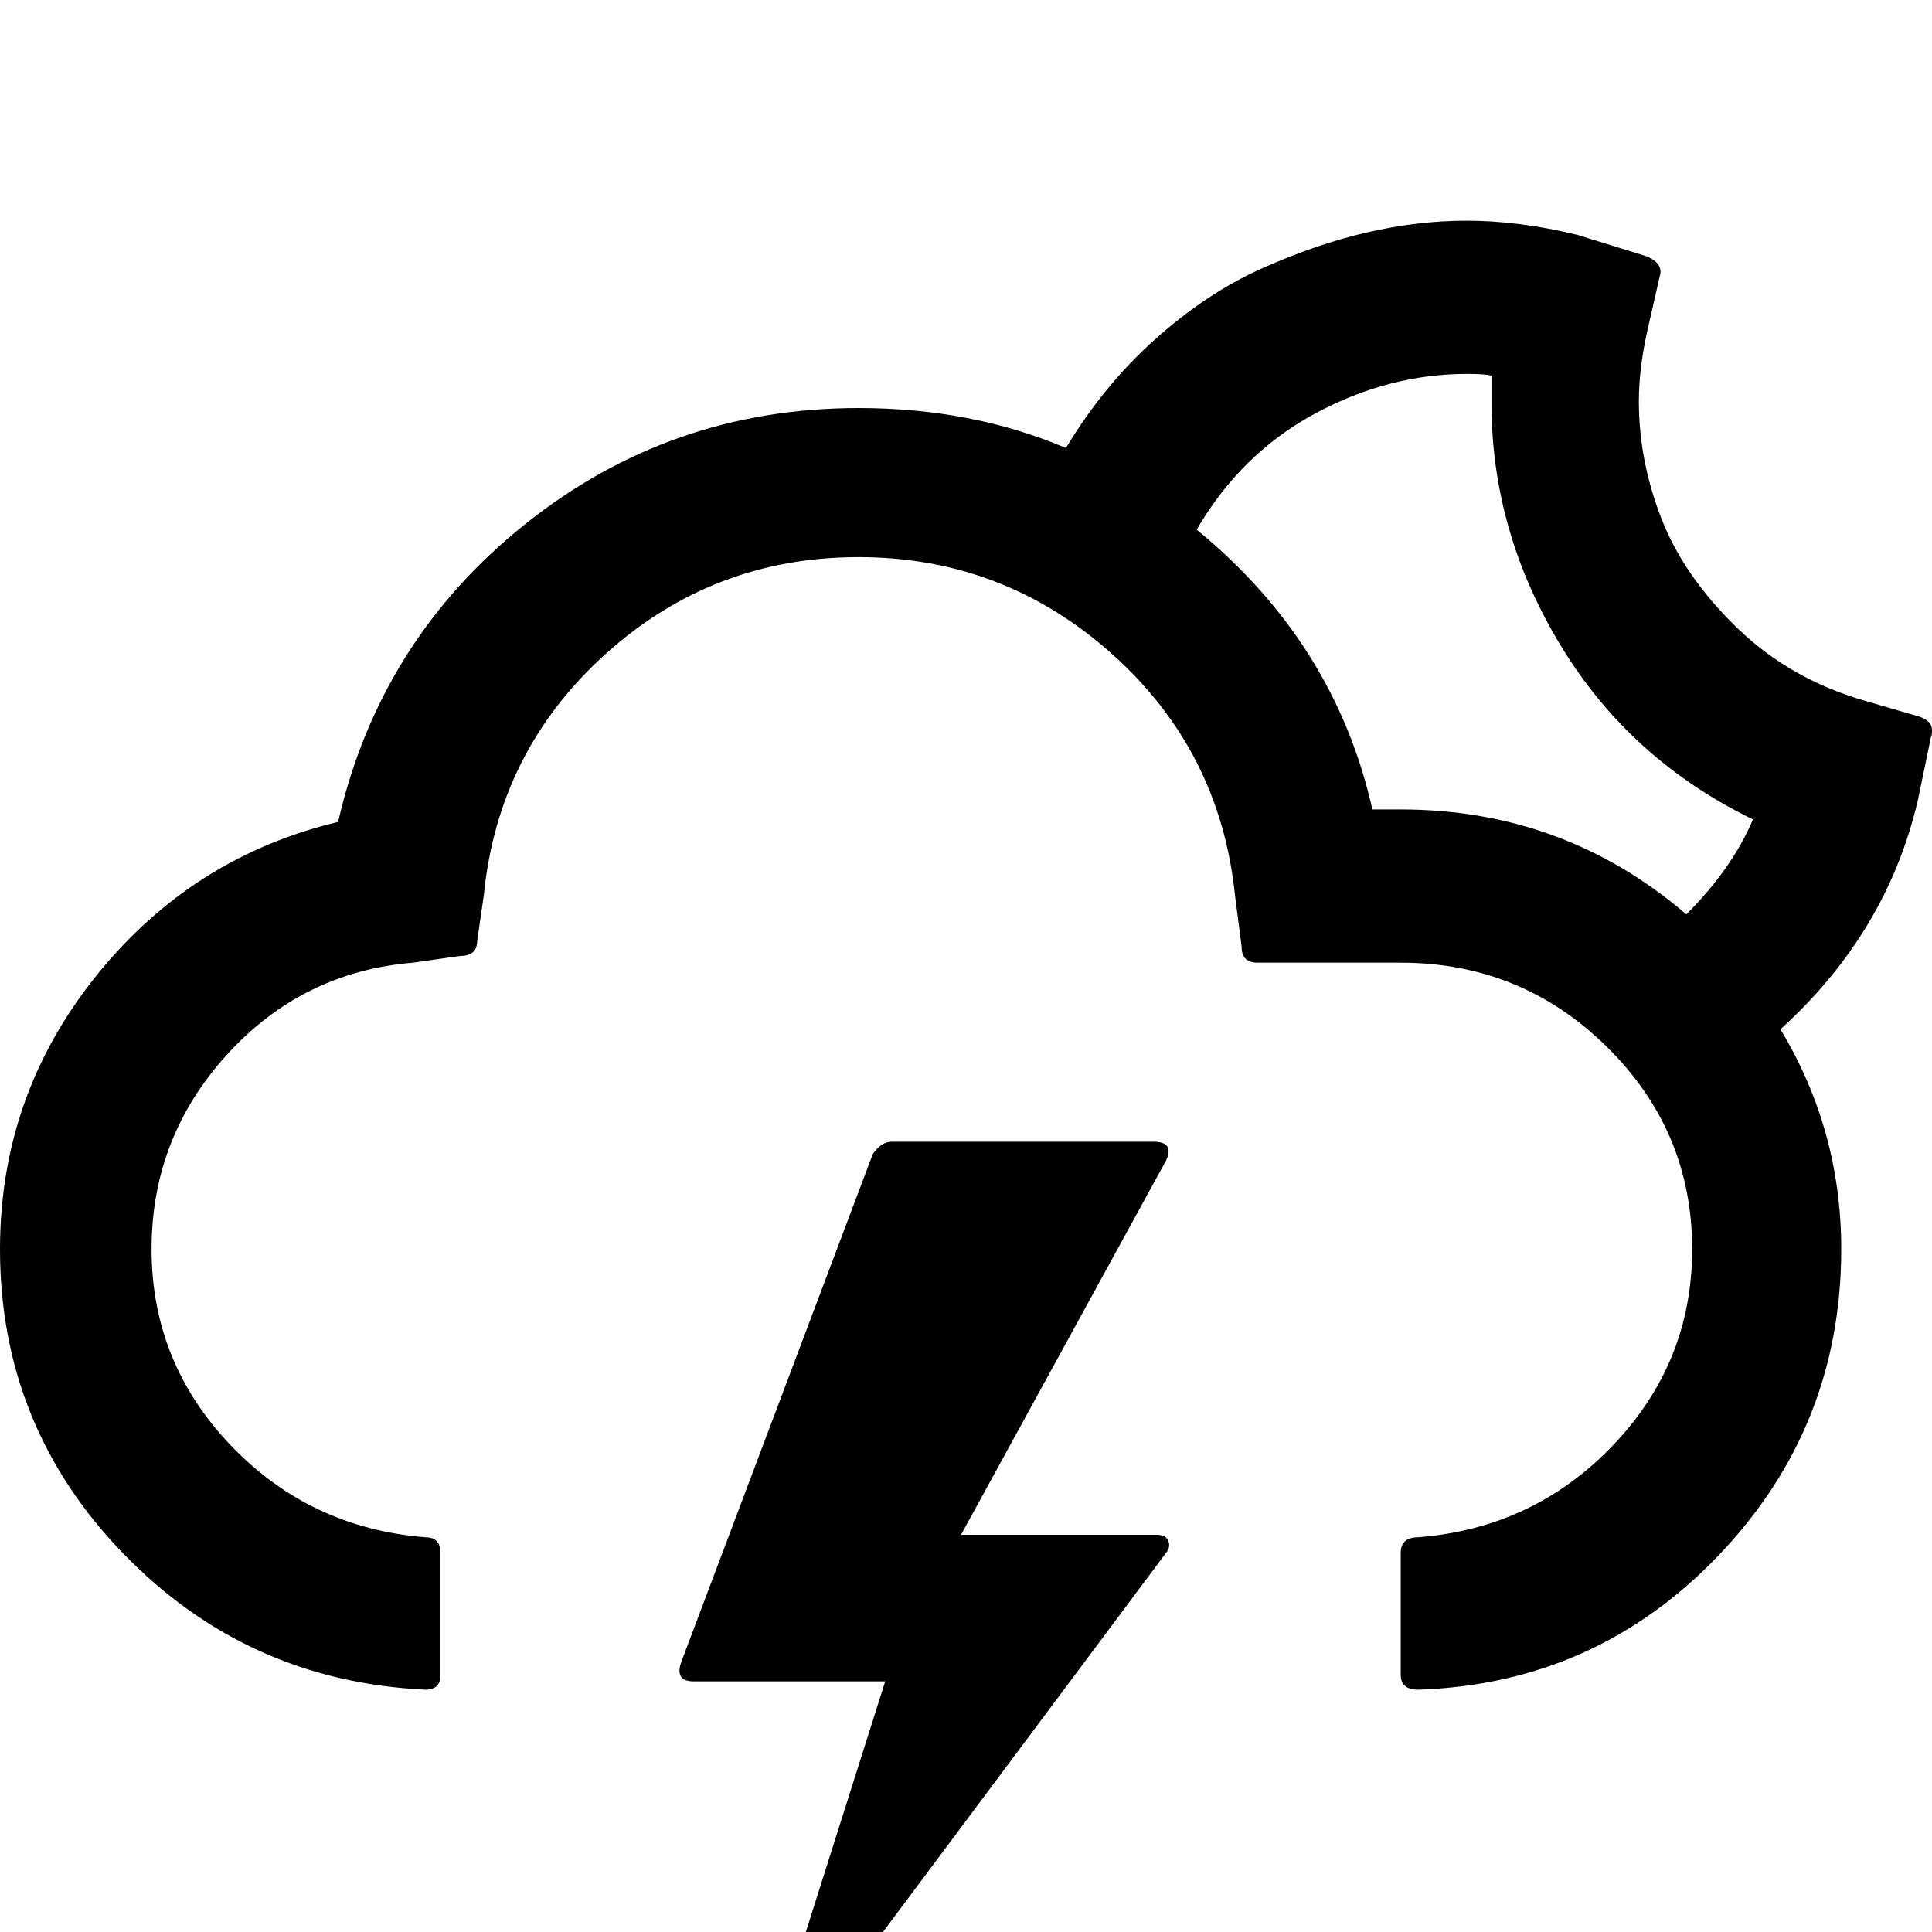
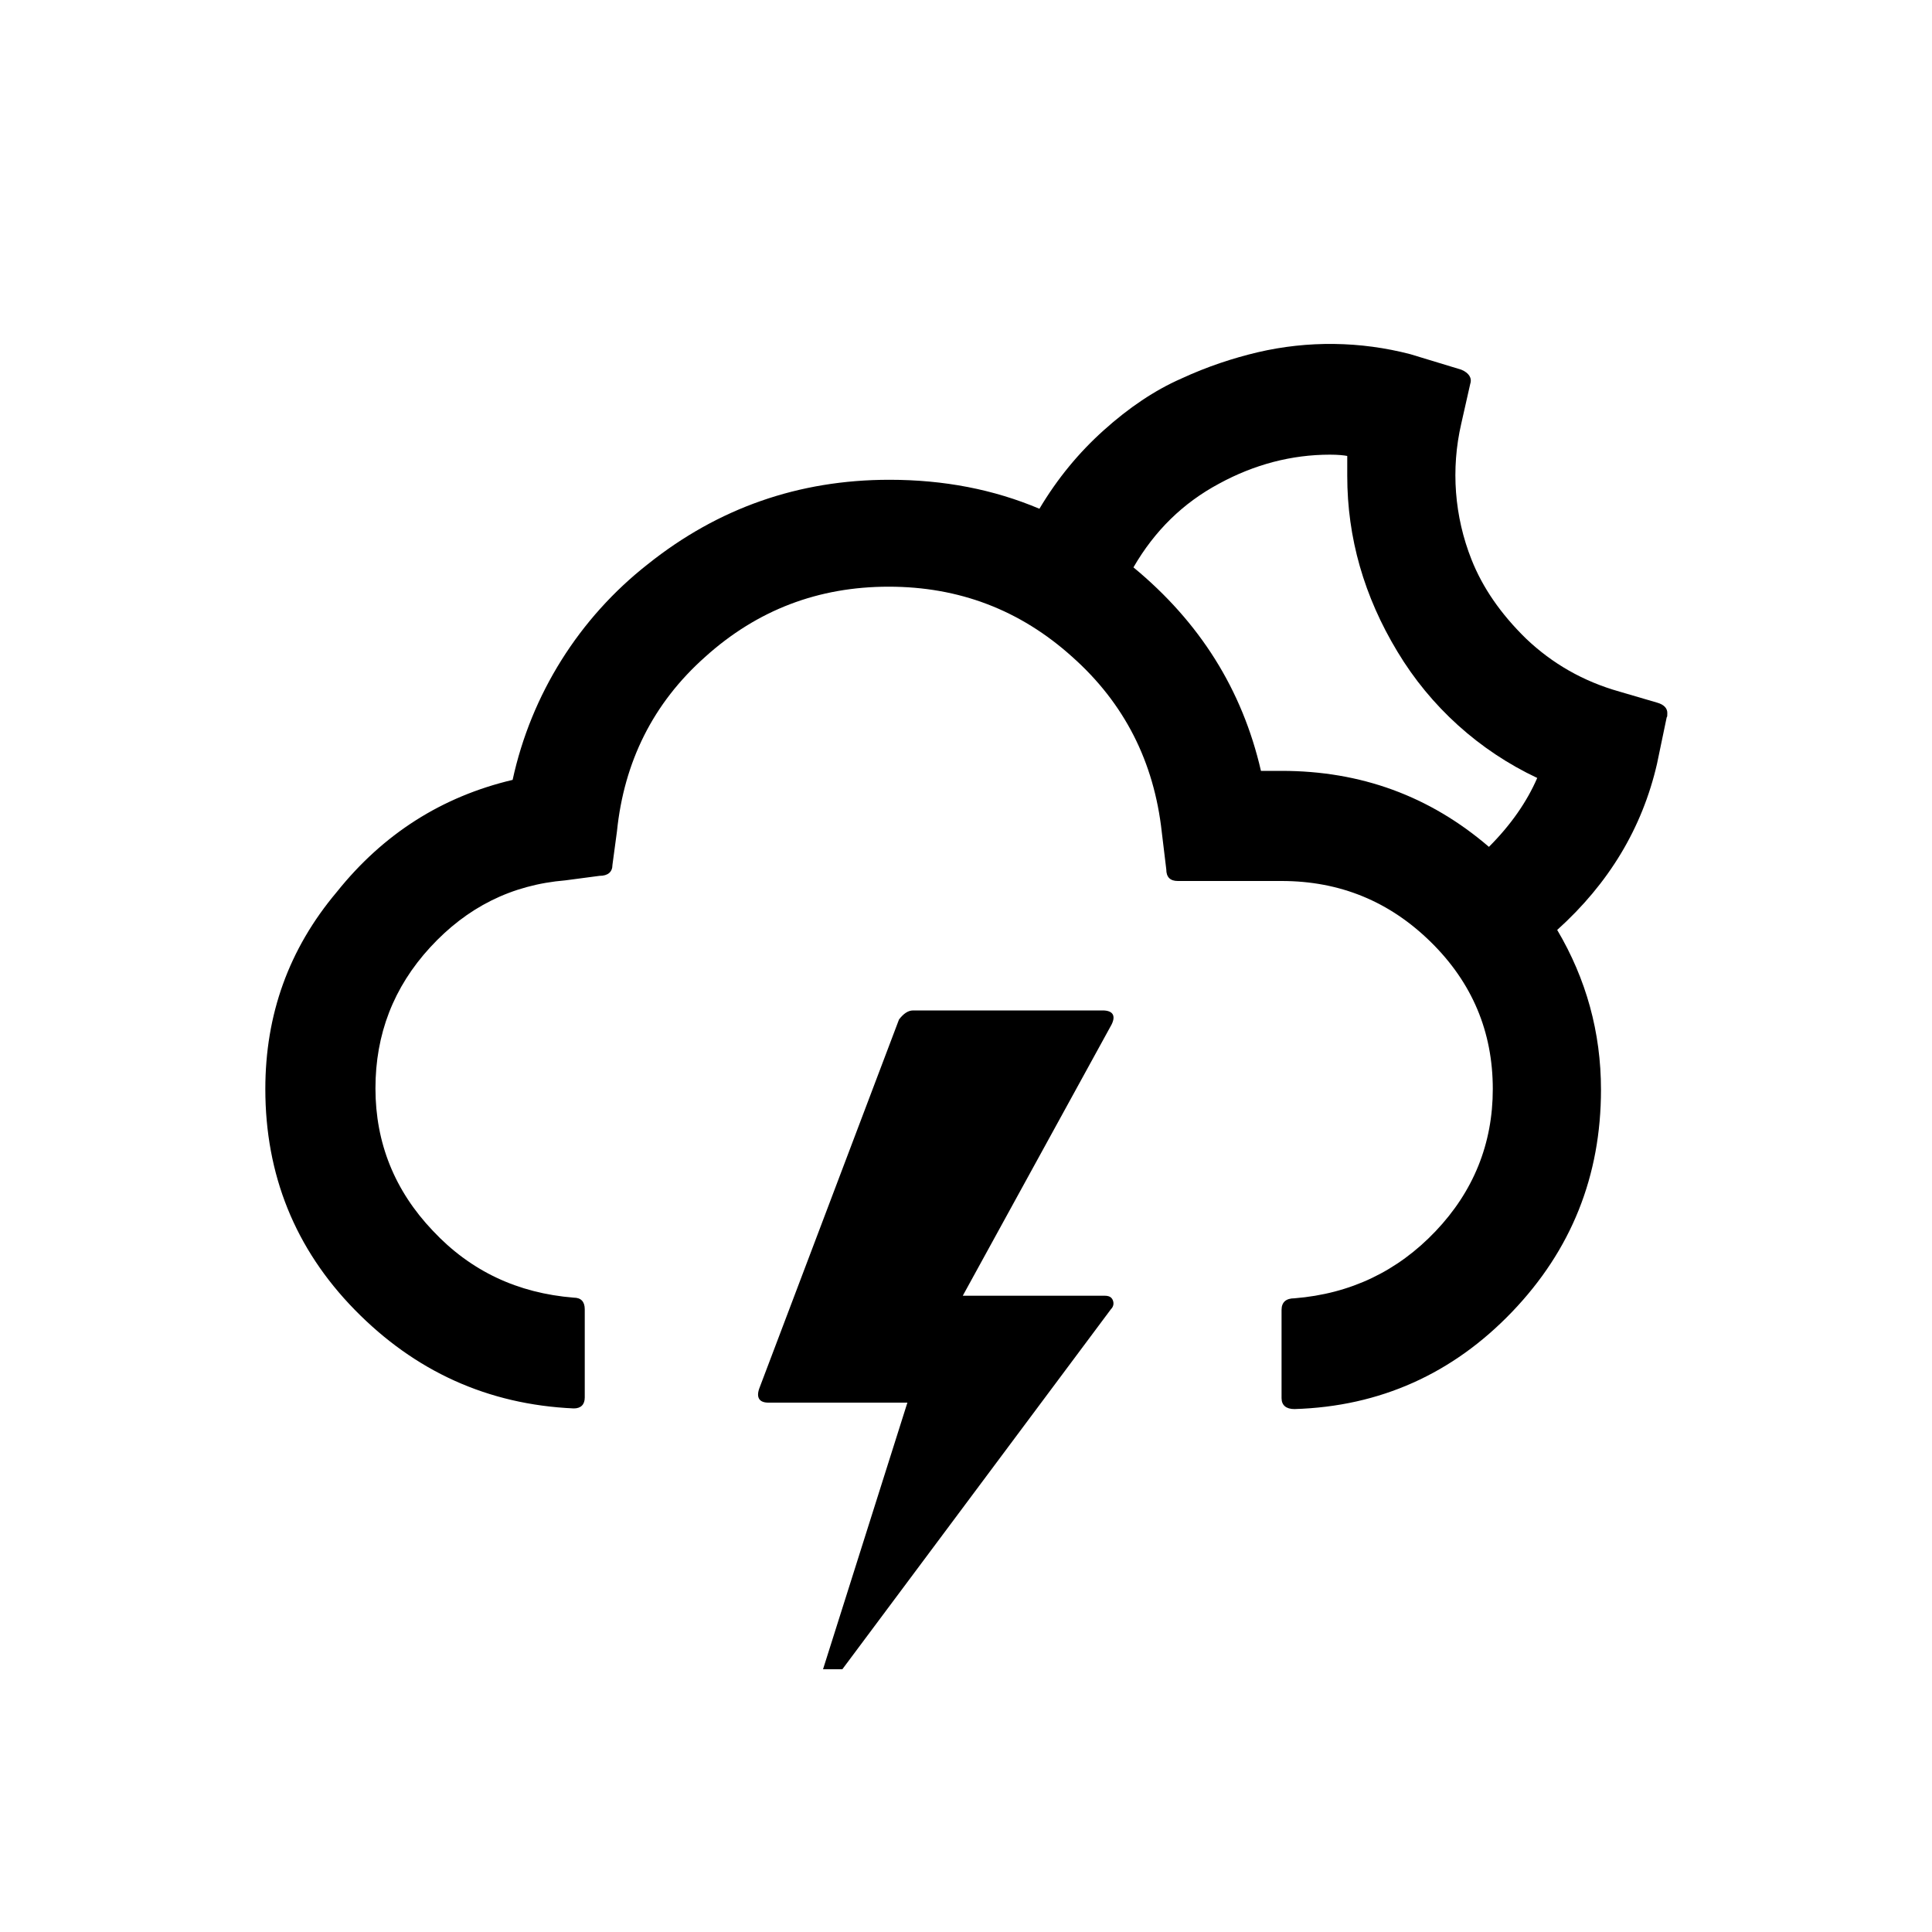
- <svg xmlns="http://www.w3.org/2000/svg" width="64" height="64" viewBox="0 0 2320 2320">
-   <path d="M0 1500q0 213 148.5 366T511 2029q18 0 18-18v-146q0-19-18-19-139-11-234-110.5T182 1500q0-134 90.5-233.5T496 1156l56-8q21 0 21-18l8-55q17-173 146-289.5T1031 669q174 0 304 116t148 290l8 62q0 19 19 19h172q145 0 247.5 101t102.5 243q0 136-95 235.5T1703 1846q-21 0-21 19v146q0 18 21 18 213-7 360.5-161t147.5-368q0-143-73-264 128-116 165-275l16-77q1-1 1-7 0-12-17-17l-62-18q-91-26-155-88t-91-131.5-27-140.5q0-39 10-84l15-66q5-15-15-24l-84-26q-70-17-133-17-58 0-119 14t-127 43.5-128 85T1280 538q-113-48-249-48-226 0-400.5 139.5T406 987q-176 42-291 185.5T0 1500zm818 496q-8 23 15 23h230l-140 442h32l445-596q6-7 3-14.5t-14-7.5h-235l246-449q11-23-15-23h-314q-13 0-23 15zm619-1360q53-91 141.5-139t183.5-48q20 0 29 2v33q0 154 83 291t231 209q-25 59-80 114-147-126-343-126h-34q-45-200-211-336z" />
+ <svg xmlns="http://www.w3.org/2000/svg" viewBox="0 0 30 30">
+   <path d="M4.12 16.91c0 1.33.46 2.48 1.39 3.43s2.06 1.47 3.4 1.53c.11 0 .17-.06.17-.17v-1.37c0-.12-.06-.18-.17-.18-.87-.07-1.6-.41-2.19-1.04-.59-.62-.89-1.36-.89-2.21 0-.84.28-1.57.85-2.19.57-.62 1.26-.97 2.1-1.04l.53-.07c.13 0 .2-.06.2-.17l.07-.52c.11-1.08.56-1.99 1.37-2.71.81-.73 1.76-1.09 2.85-1.09s2.04.36 2.85 1.09c.81.72 1.27 1.63 1.39 2.72l.07.58c0 .12.06.18.18.18h1.61c.91 0 1.68.32 2.32.95.64.63.96 1.39.96 2.28 0 .85-.3 1.59-.89 2.21-.59.62-1.32.97-2.19 1.04-.13 0-.2.06-.2.18v1.37c0 .11.07.17.2.17 1.33-.04 2.46-.55 3.38-1.51s1.38-2.11 1.38-3.45c0-.89-.23-1.72-.68-2.48.8-.72 1.32-1.58 1.55-2.58l.15-.72c.01-.01.01-.03.01-.07 0-.07-.05-.13-.16-.16l-.58-.17c-.57-.16-1.05-.44-1.45-.82-.4-.39-.68-.8-.85-1.23a3.555 3.555 0 0 1-.16-2.11l.14-.62c.03-.09-.02-.17-.14-.22l-.79-.24a4.944 4.944 0 0 0-2.37-.03c-.38.09-.78.22-1.19.41-.41.18-.81.45-1.2.8-.39.35-.72.75-1 1.22-.71-.3-1.48-.45-2.33-.45-1.41 0-2.66.44-3.75 1.31a5.83 5.83 0 0 0-2.1 3.35c-1.1.26-2.01.84-2.73 1.74-.75.89-1.11 1.91-1.11 3.06zm7.67 4.65c-.05.14 0 .22.14.22h2.16l-1.31 4.14h.3l4.17-5.59c.04-.04.05-.09.03-.14-.02-.05-.06-.07-.13-.07h-2.2l2.31-4.21c.07-.14.02-.22-.14-.22h-2.94c-.08 0-.15.05-.22.14l-2.17 5.73zM17.6 8.81c.33-.57.77-1 1.33-1.3.55-.3 1.13-.45 1.72-.45.13 0 .22.01.27.02v.31c0 .96.26 1.87.78 2.73a5.03 5.03 0 0 0 2.17 1.96c-.16.37-.41.73-.75 1.07-.92-.79-1.99-1.18-3.22-1.18h-.32c-.29-1.26-.95-2.31-1.98-3.16z" />
</svg>
